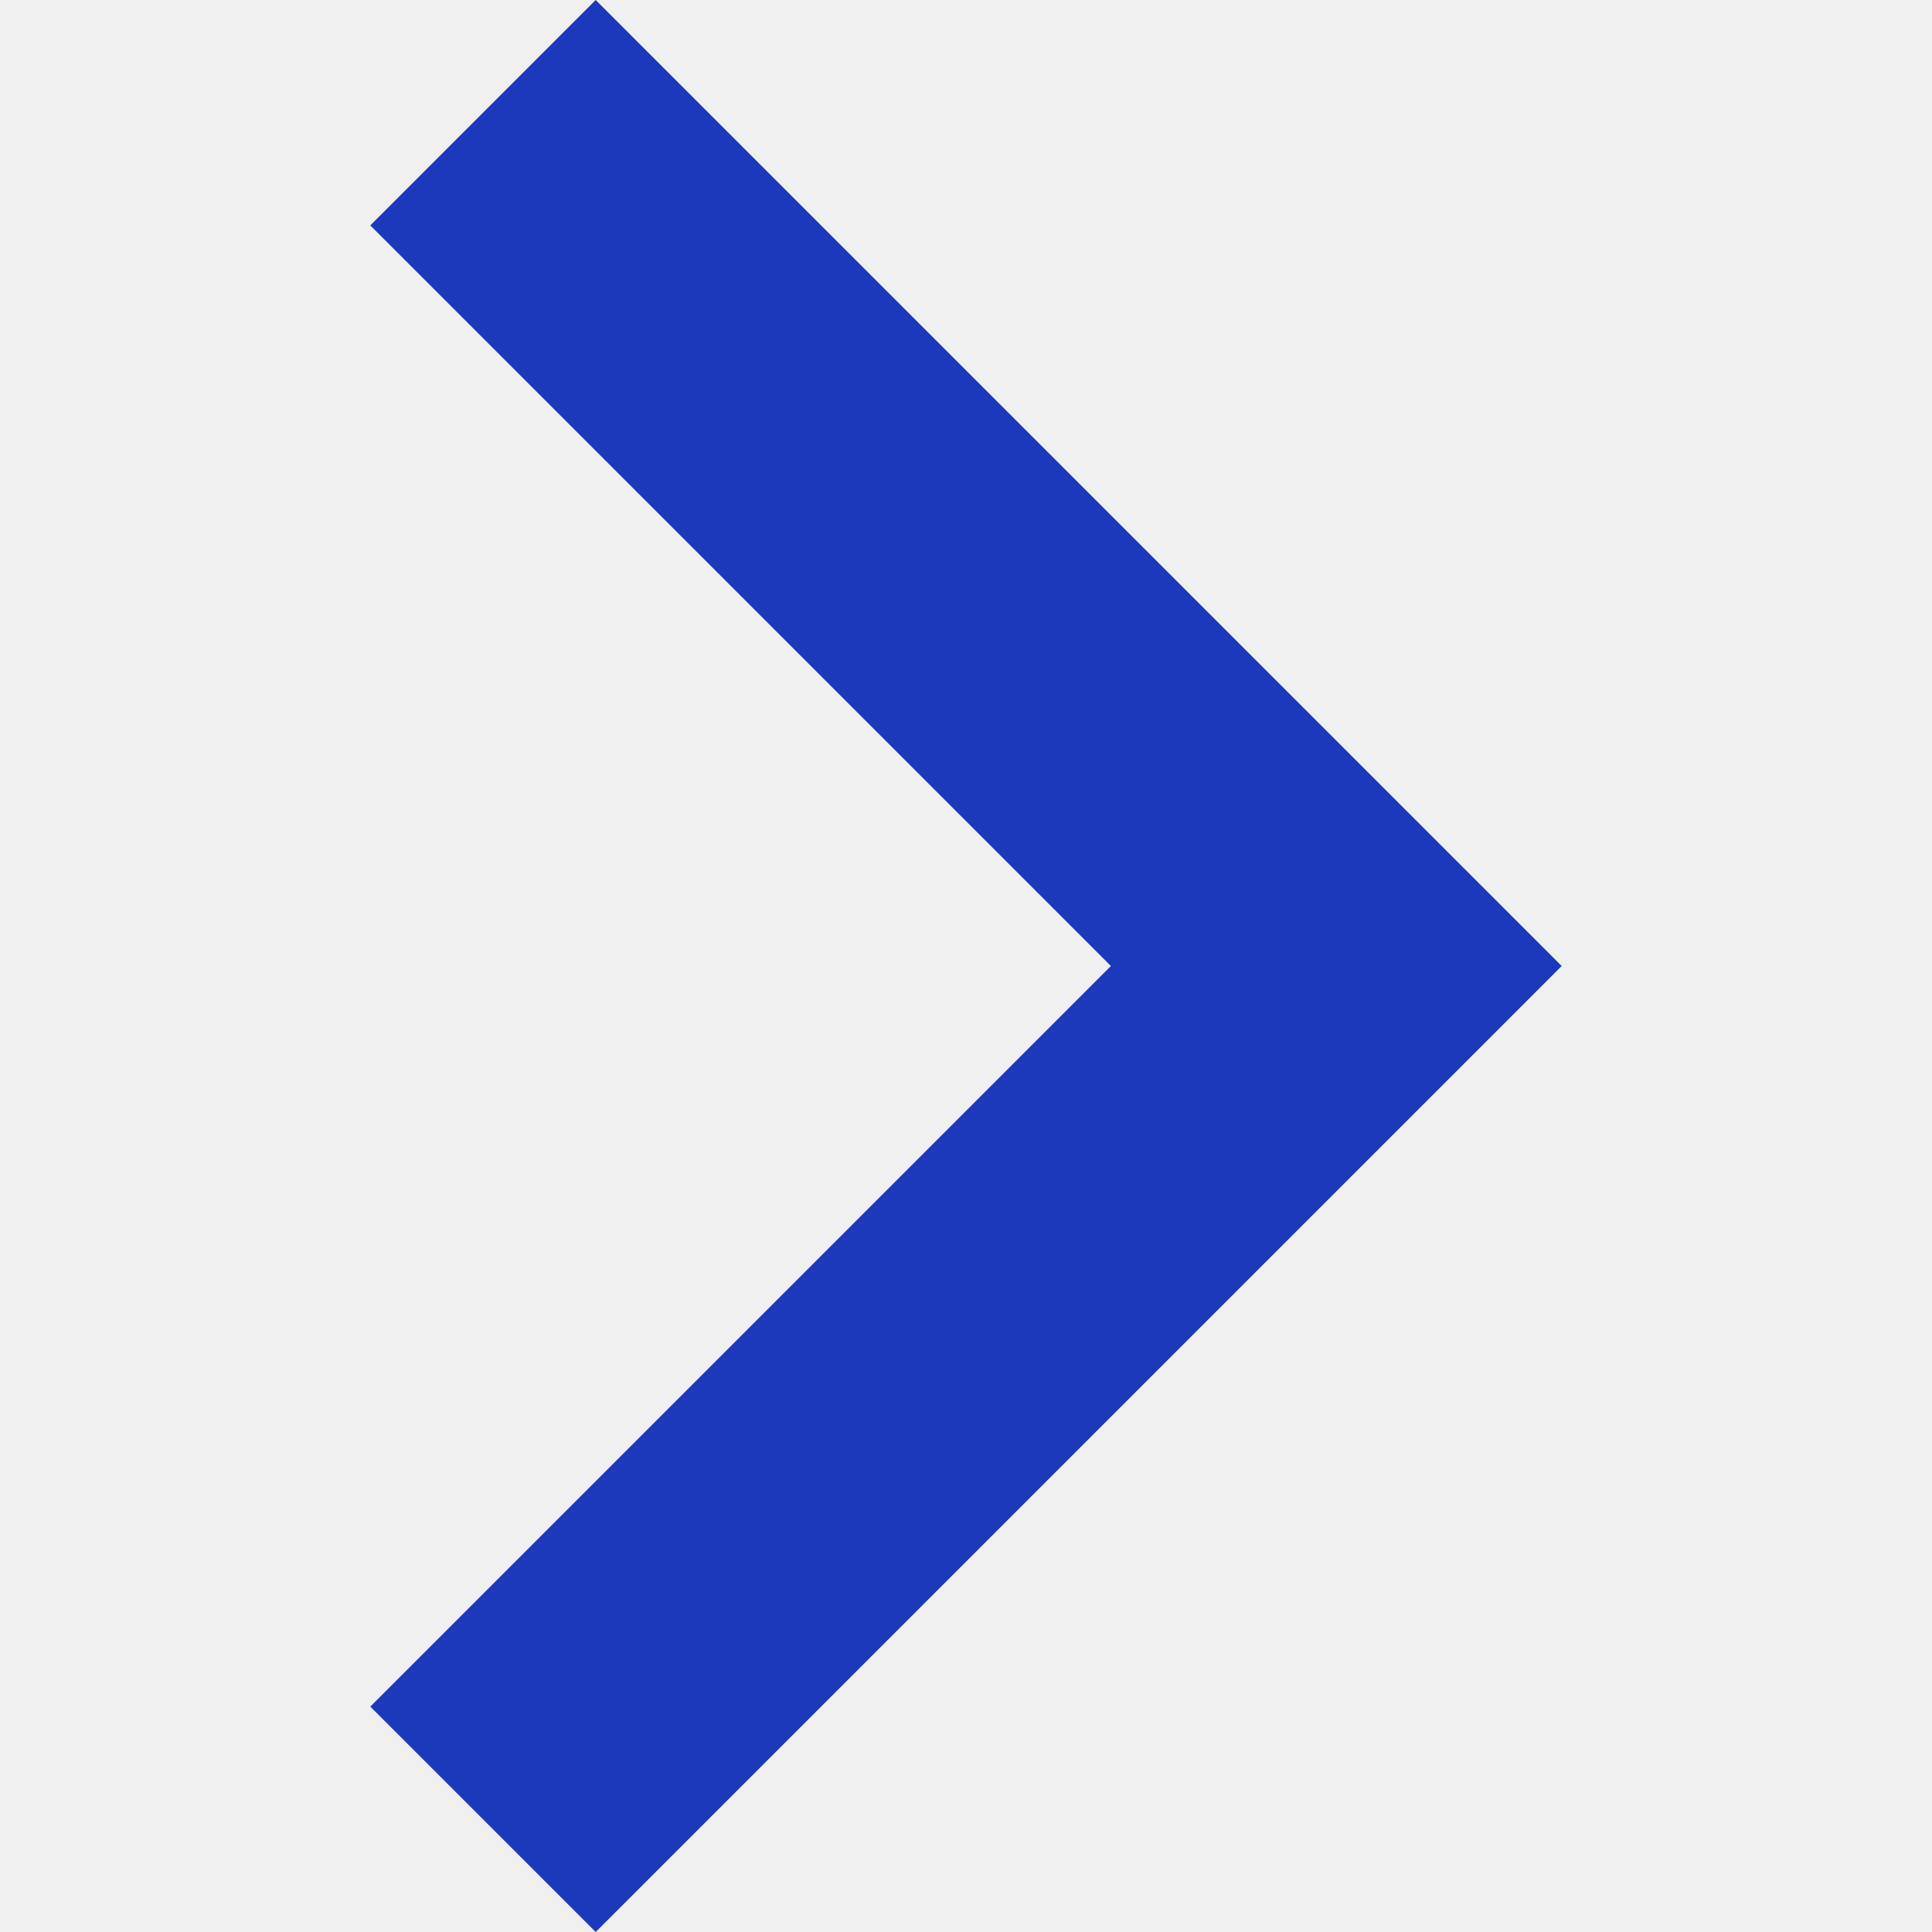
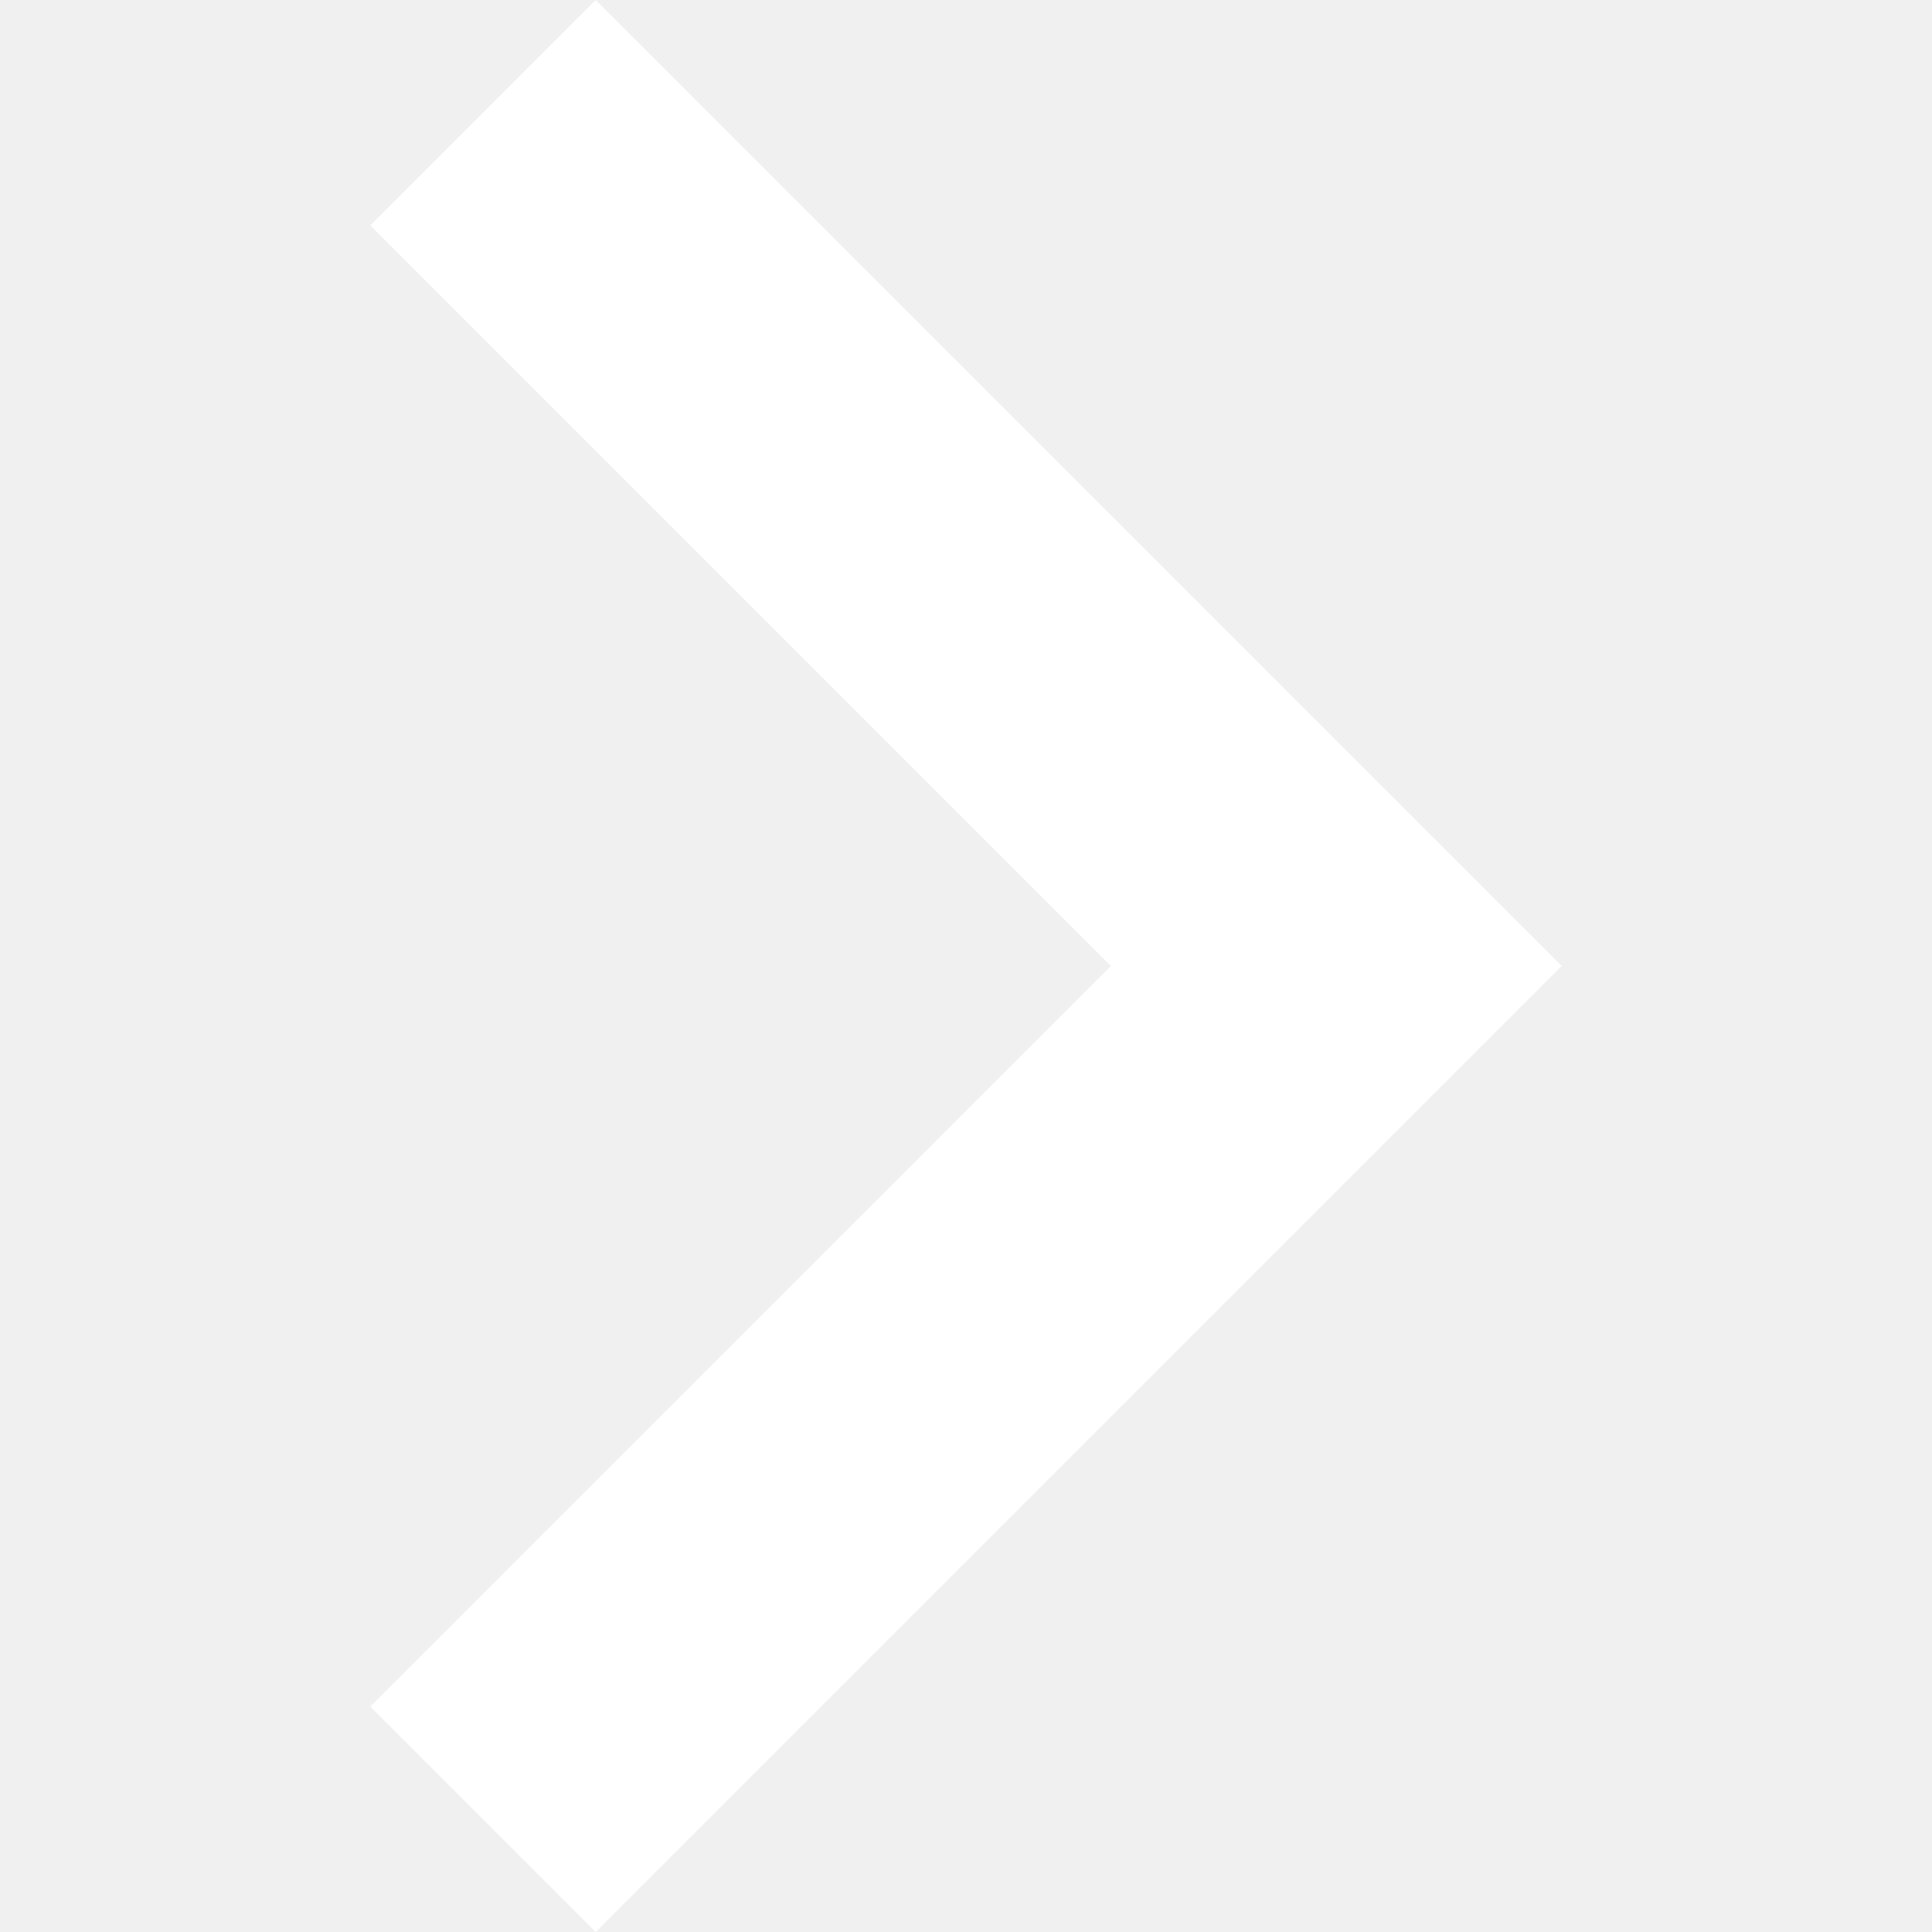
<svg xmlns="http://www.w3.org/2000/svg" version="1.1" id="Capa_1" x="0px" y="0px" width="512px" height="512px" viewBox="0 0 306 306" style="enable-background:new 0 0 306 306;" xml:space="preserve">
  <g>
    <g id="chevron-right">
-       <polygon points="94.35,0 58.65,35.7 175.95,153 58.65,270.3 94.35,306 247.35,153   " fill="#1b39ba" />
+       <polygon points="94.35,0 58.65,35.7 175.95,153 58.65,270.3 94.35,306 247.35,153   " fill="#fff" />
    </g>
  </g>
  <g>
</g>
  <g>
</g>
  <g>
</g>
  <g>
</g>
  <g>
</g>
  <g>
</g>
  <g>
</g>
  <g>
</g>
  <g>
</g>
  <g>
</g>
  <g>
</g>
  <g>
</g>
  <g>
</g>
  <g>
</g>
  <g>
</g>
</svg>
